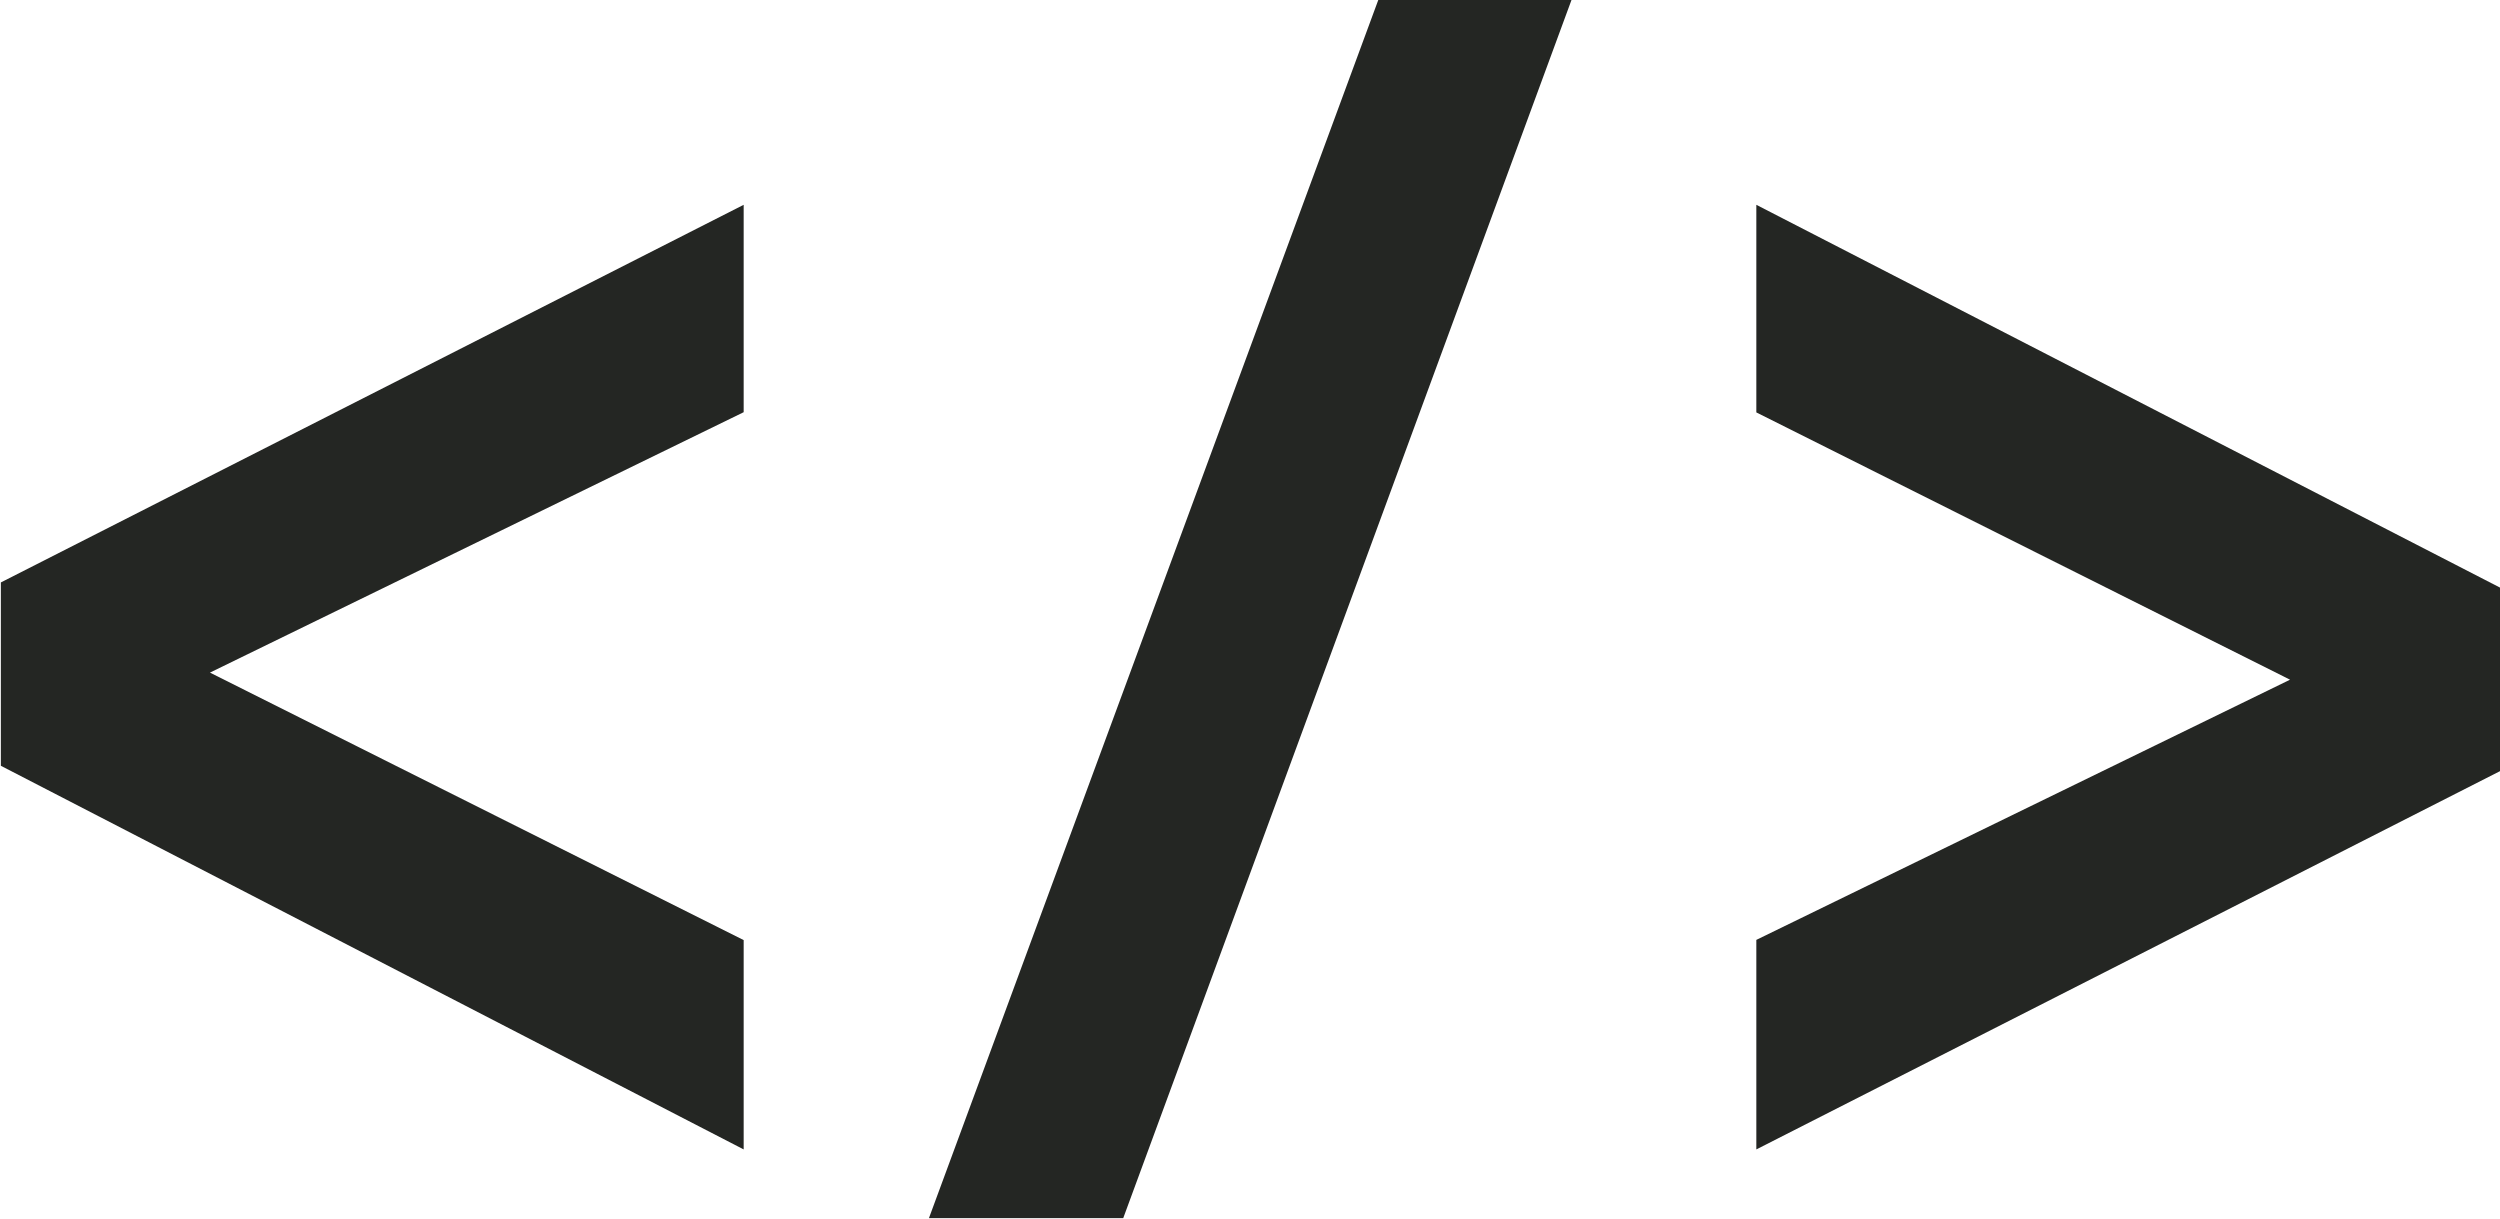
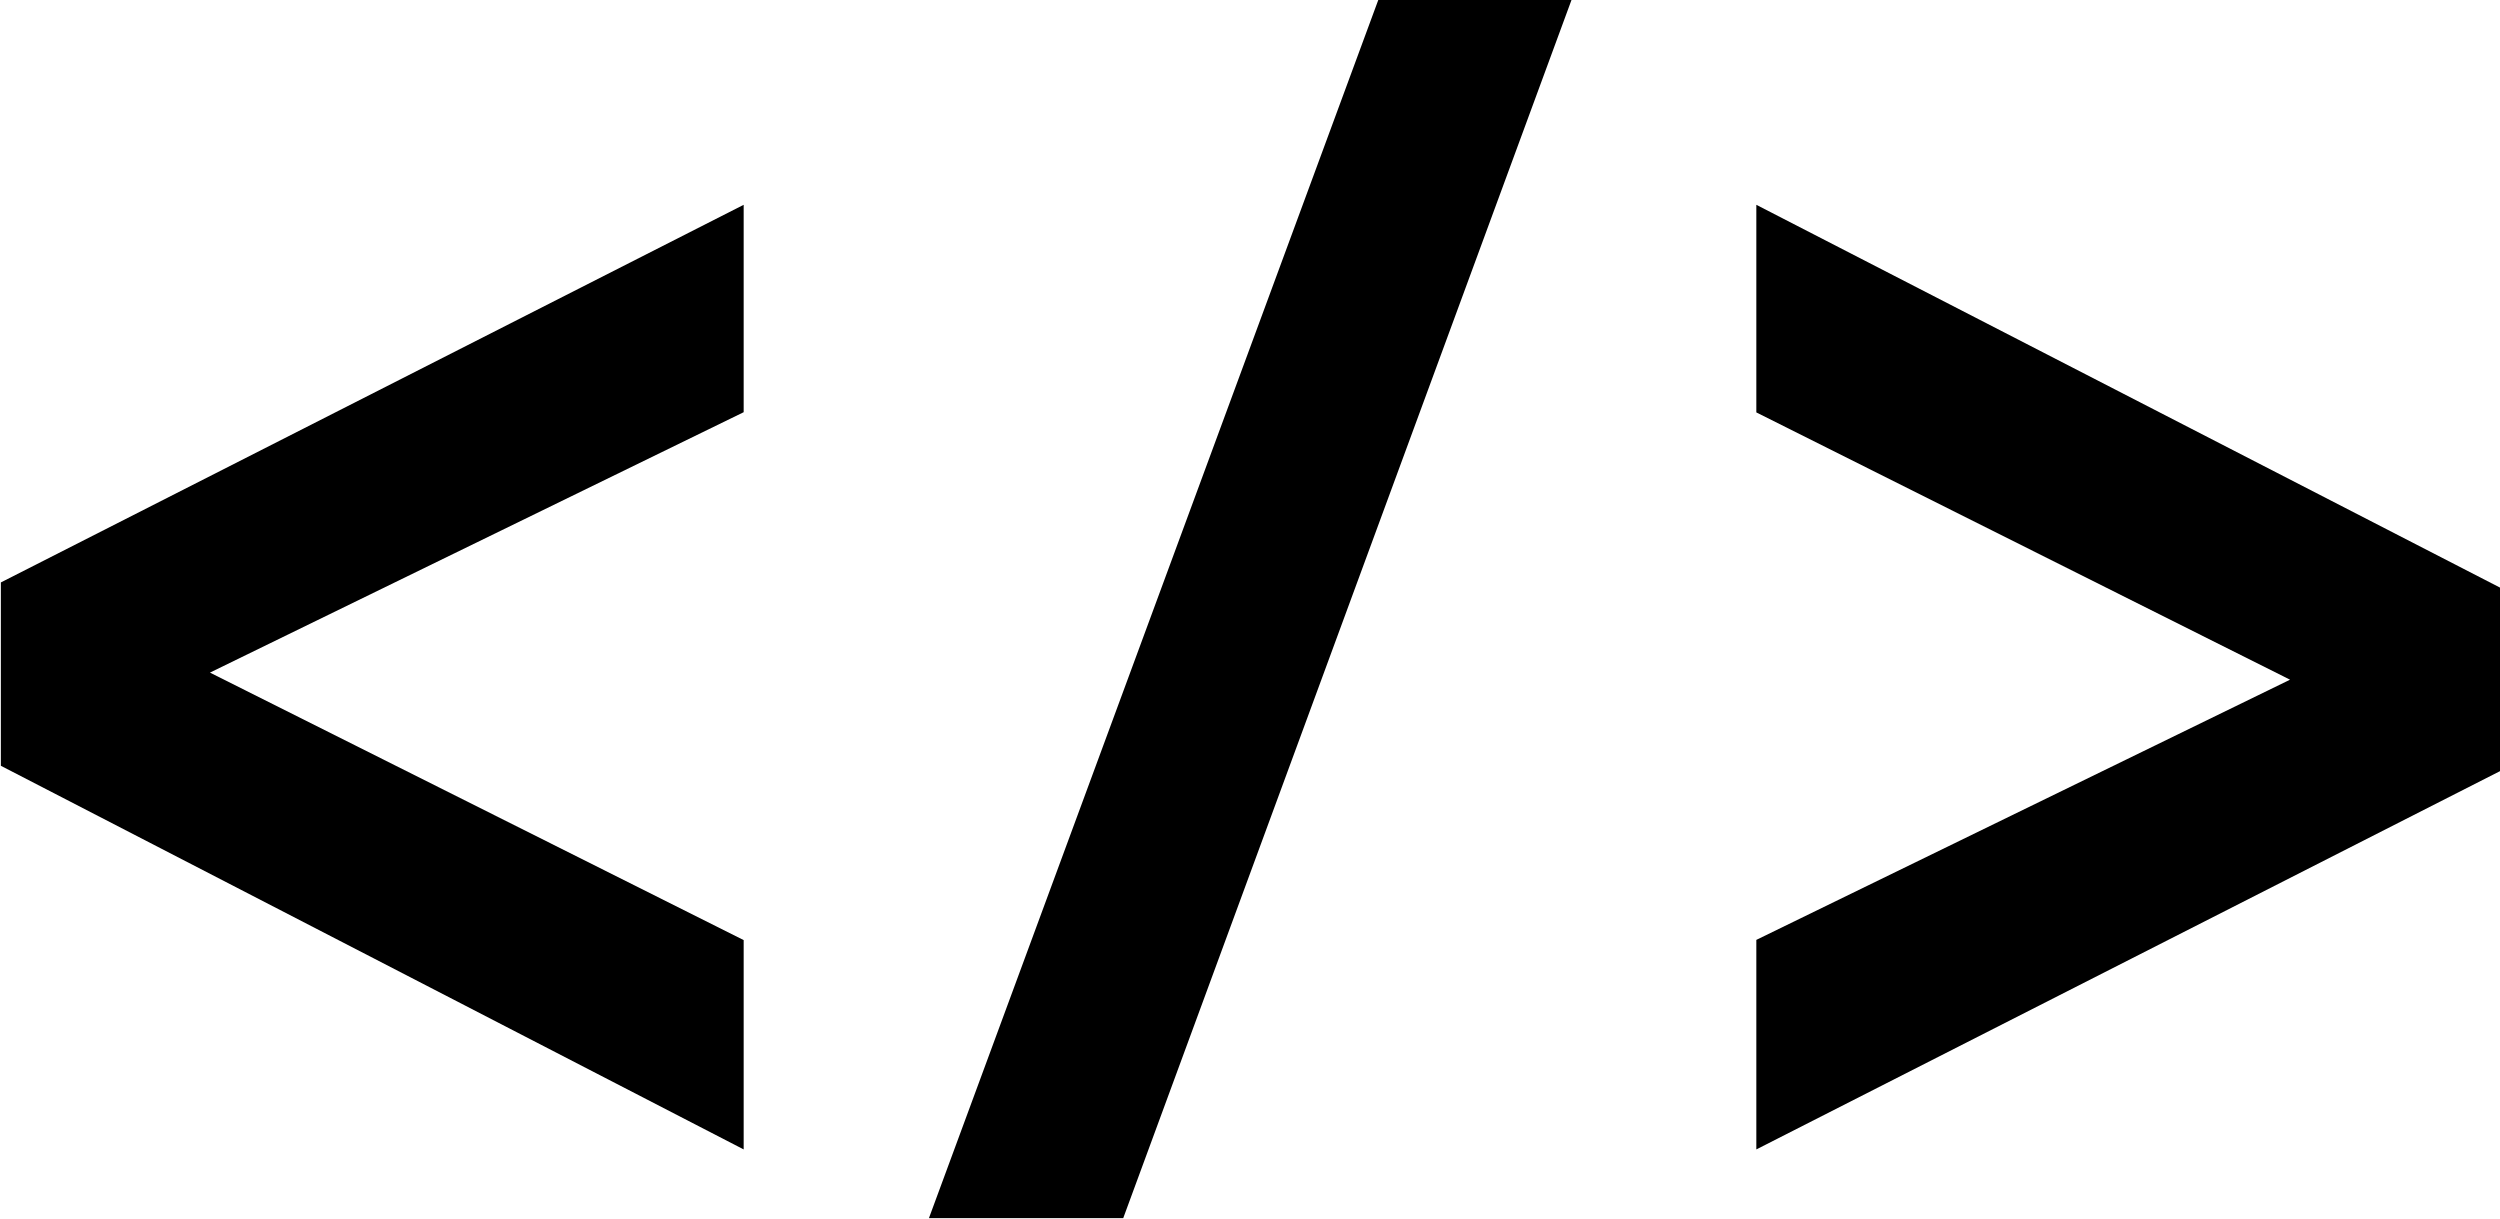
<svg xmlns="http://www.w3.org/2000/svg" viewBox="0 0 116.45 56.74">
  <defs>
-     <style>.cls-1{fill:#242623;}</style>
-   </defs>
+ </defs>
  <g id="Layer_2" data-name="Layer 2">
    <g id="Layer_5" data-name="Layer 5">
-       <path class="cls-1" d="M6,38.59,40.6,21v9.66L15.74,42.79,40.6,55.25V65L6,47.13Z" transform="translate(-5.96 -11.46)" />
-       <path class="cls-1" d="M49.23,68.2,70.16,11.46h9L58.28,68.2Z" transform="translate(-5.96 -11.46)" />
-       <path class="cls-1" d="M122.41,47.38,87.77,65V55.24l24.86-12.12L87.77,30.67V21l34.64,17.83Z" transform="translate(-5.96 -11.46)" />
+       <path d="M6,38.59,40.6,21v9.66L15.74,42.79,40.6,55.25V65L6,47.13Z" transform="translate(-5.96 -11.46)" />
+       <path d="M49.23,68.2,70.16,11.46h9L58.28,68.2Z" transform="translate(-5.96 -11.46)" />
+       <path d="M122.41,47.38,87.77,65V55.24l24.86-12.12L87.77,30.67V21l34.64,17.83Z" transform="translate(-5.96 -11.46)" />
    </g>
  </g>
</svg>
